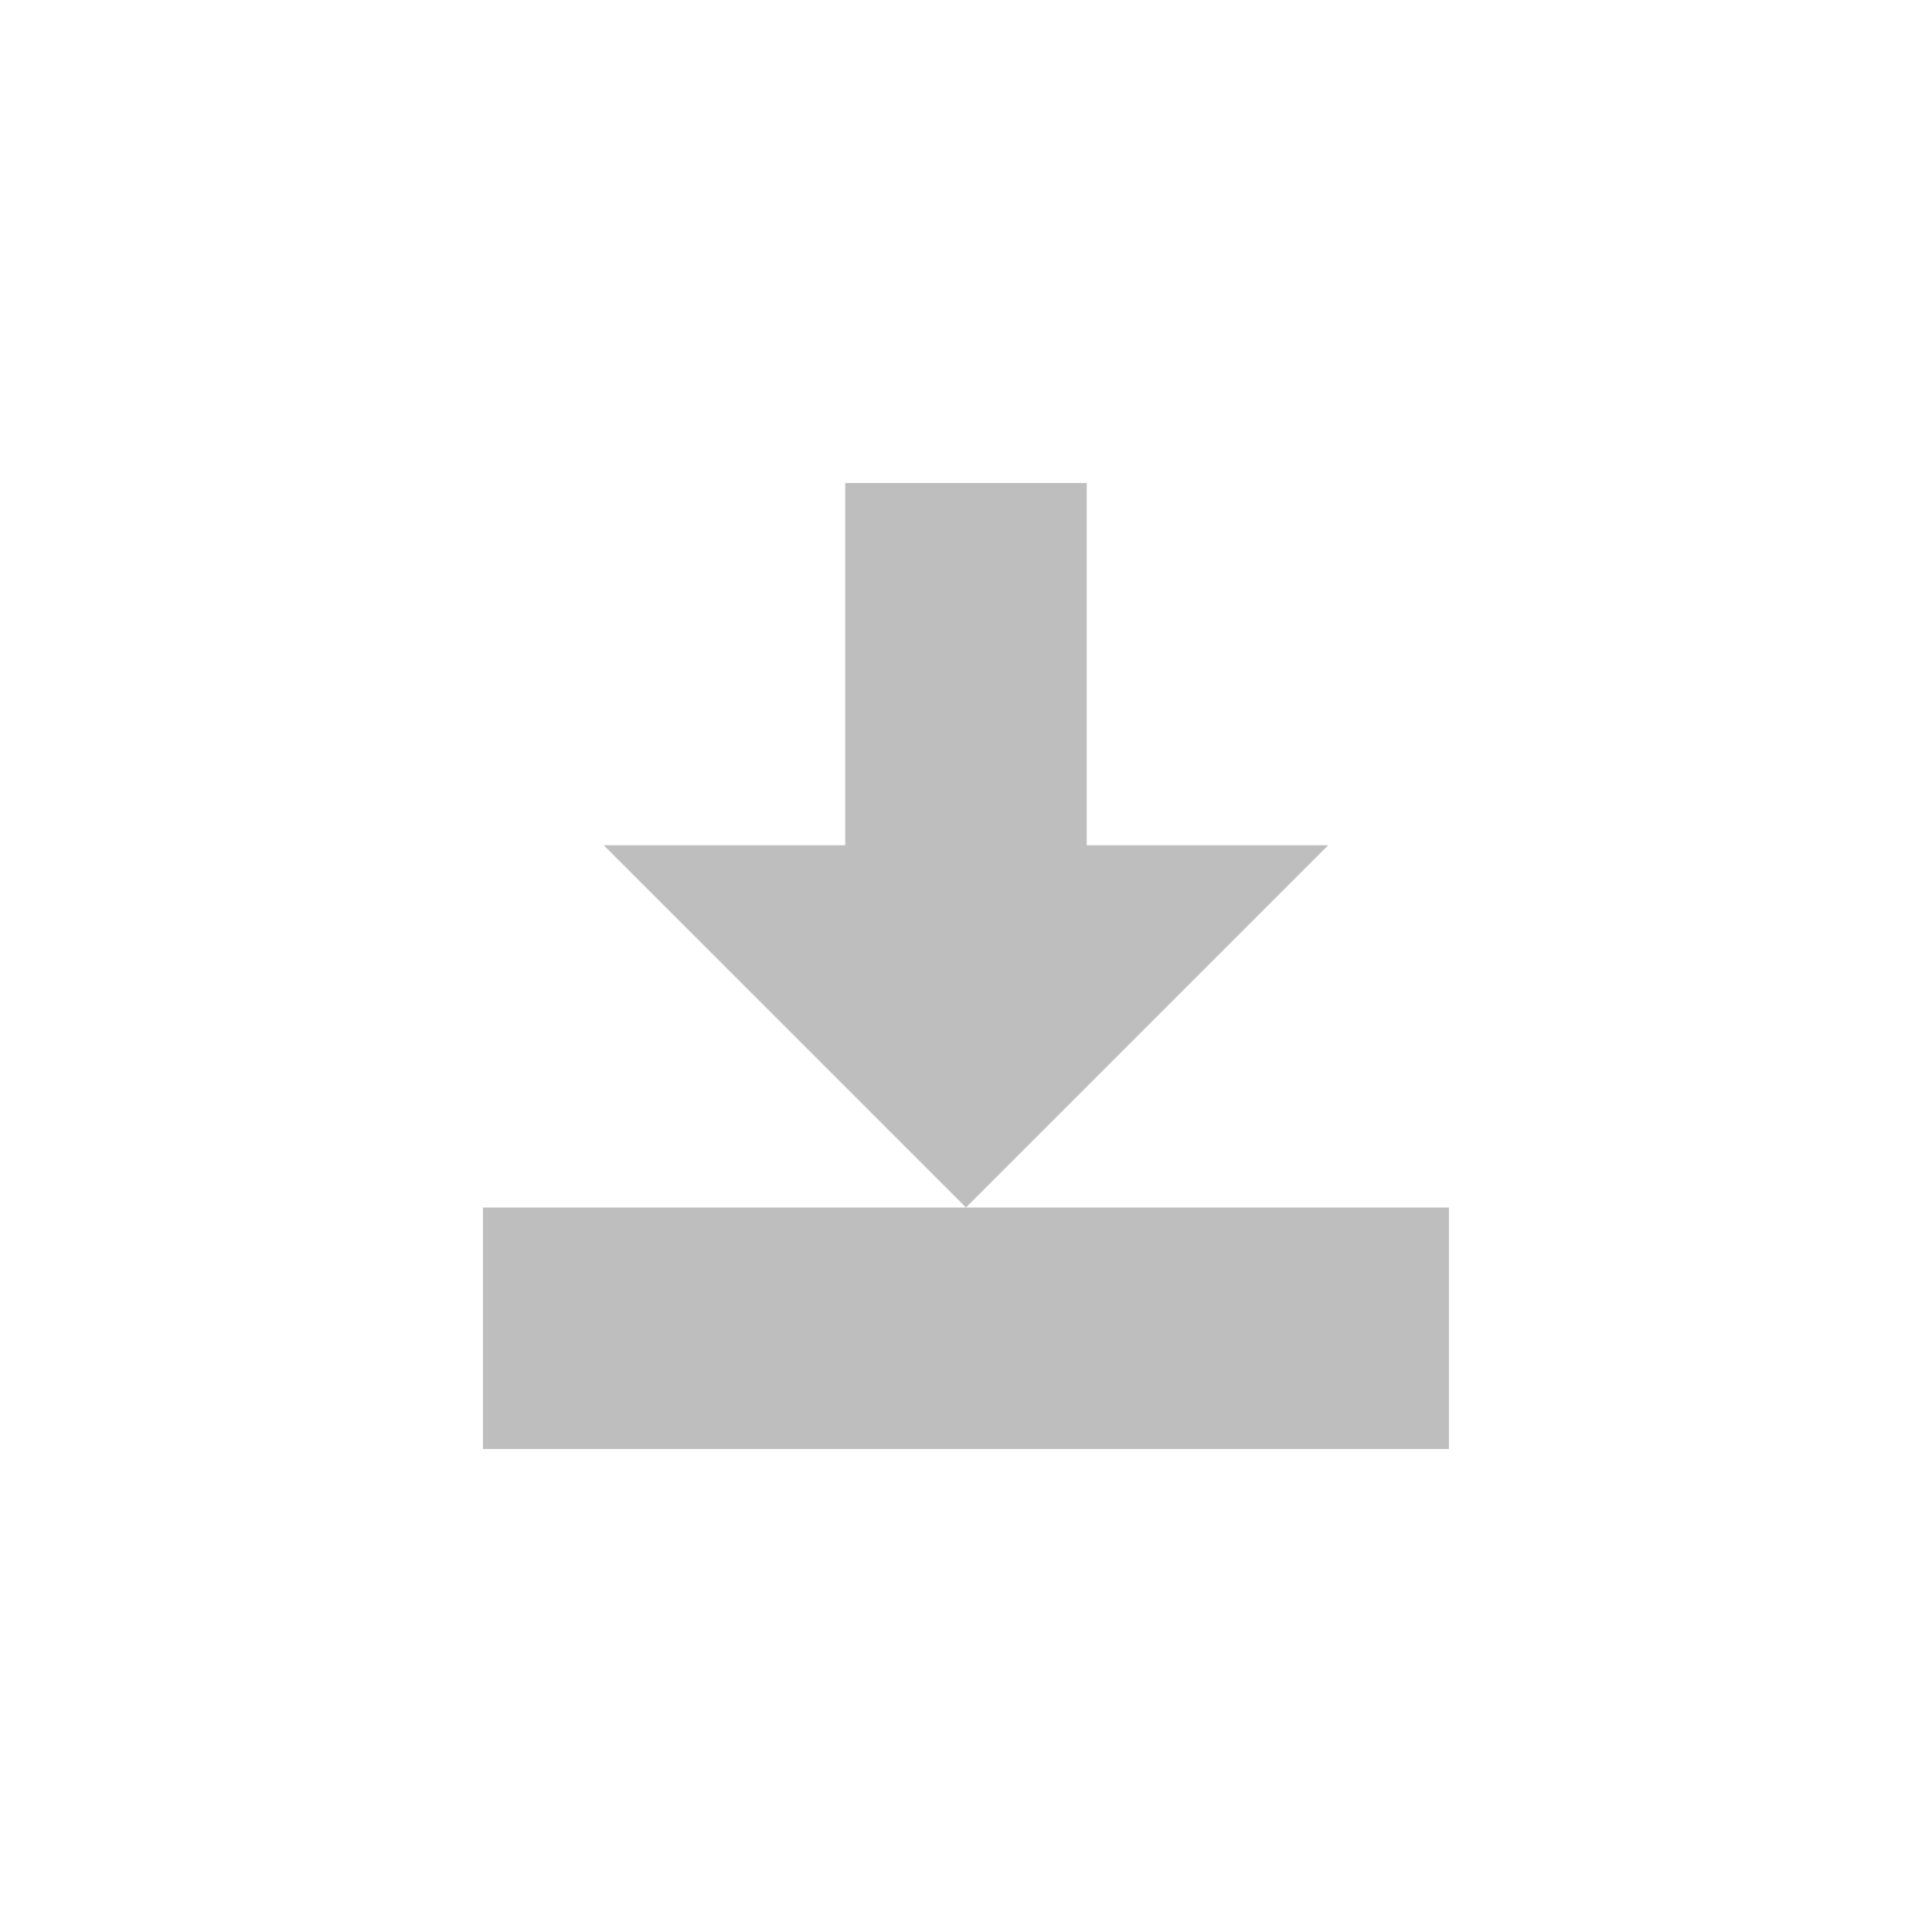
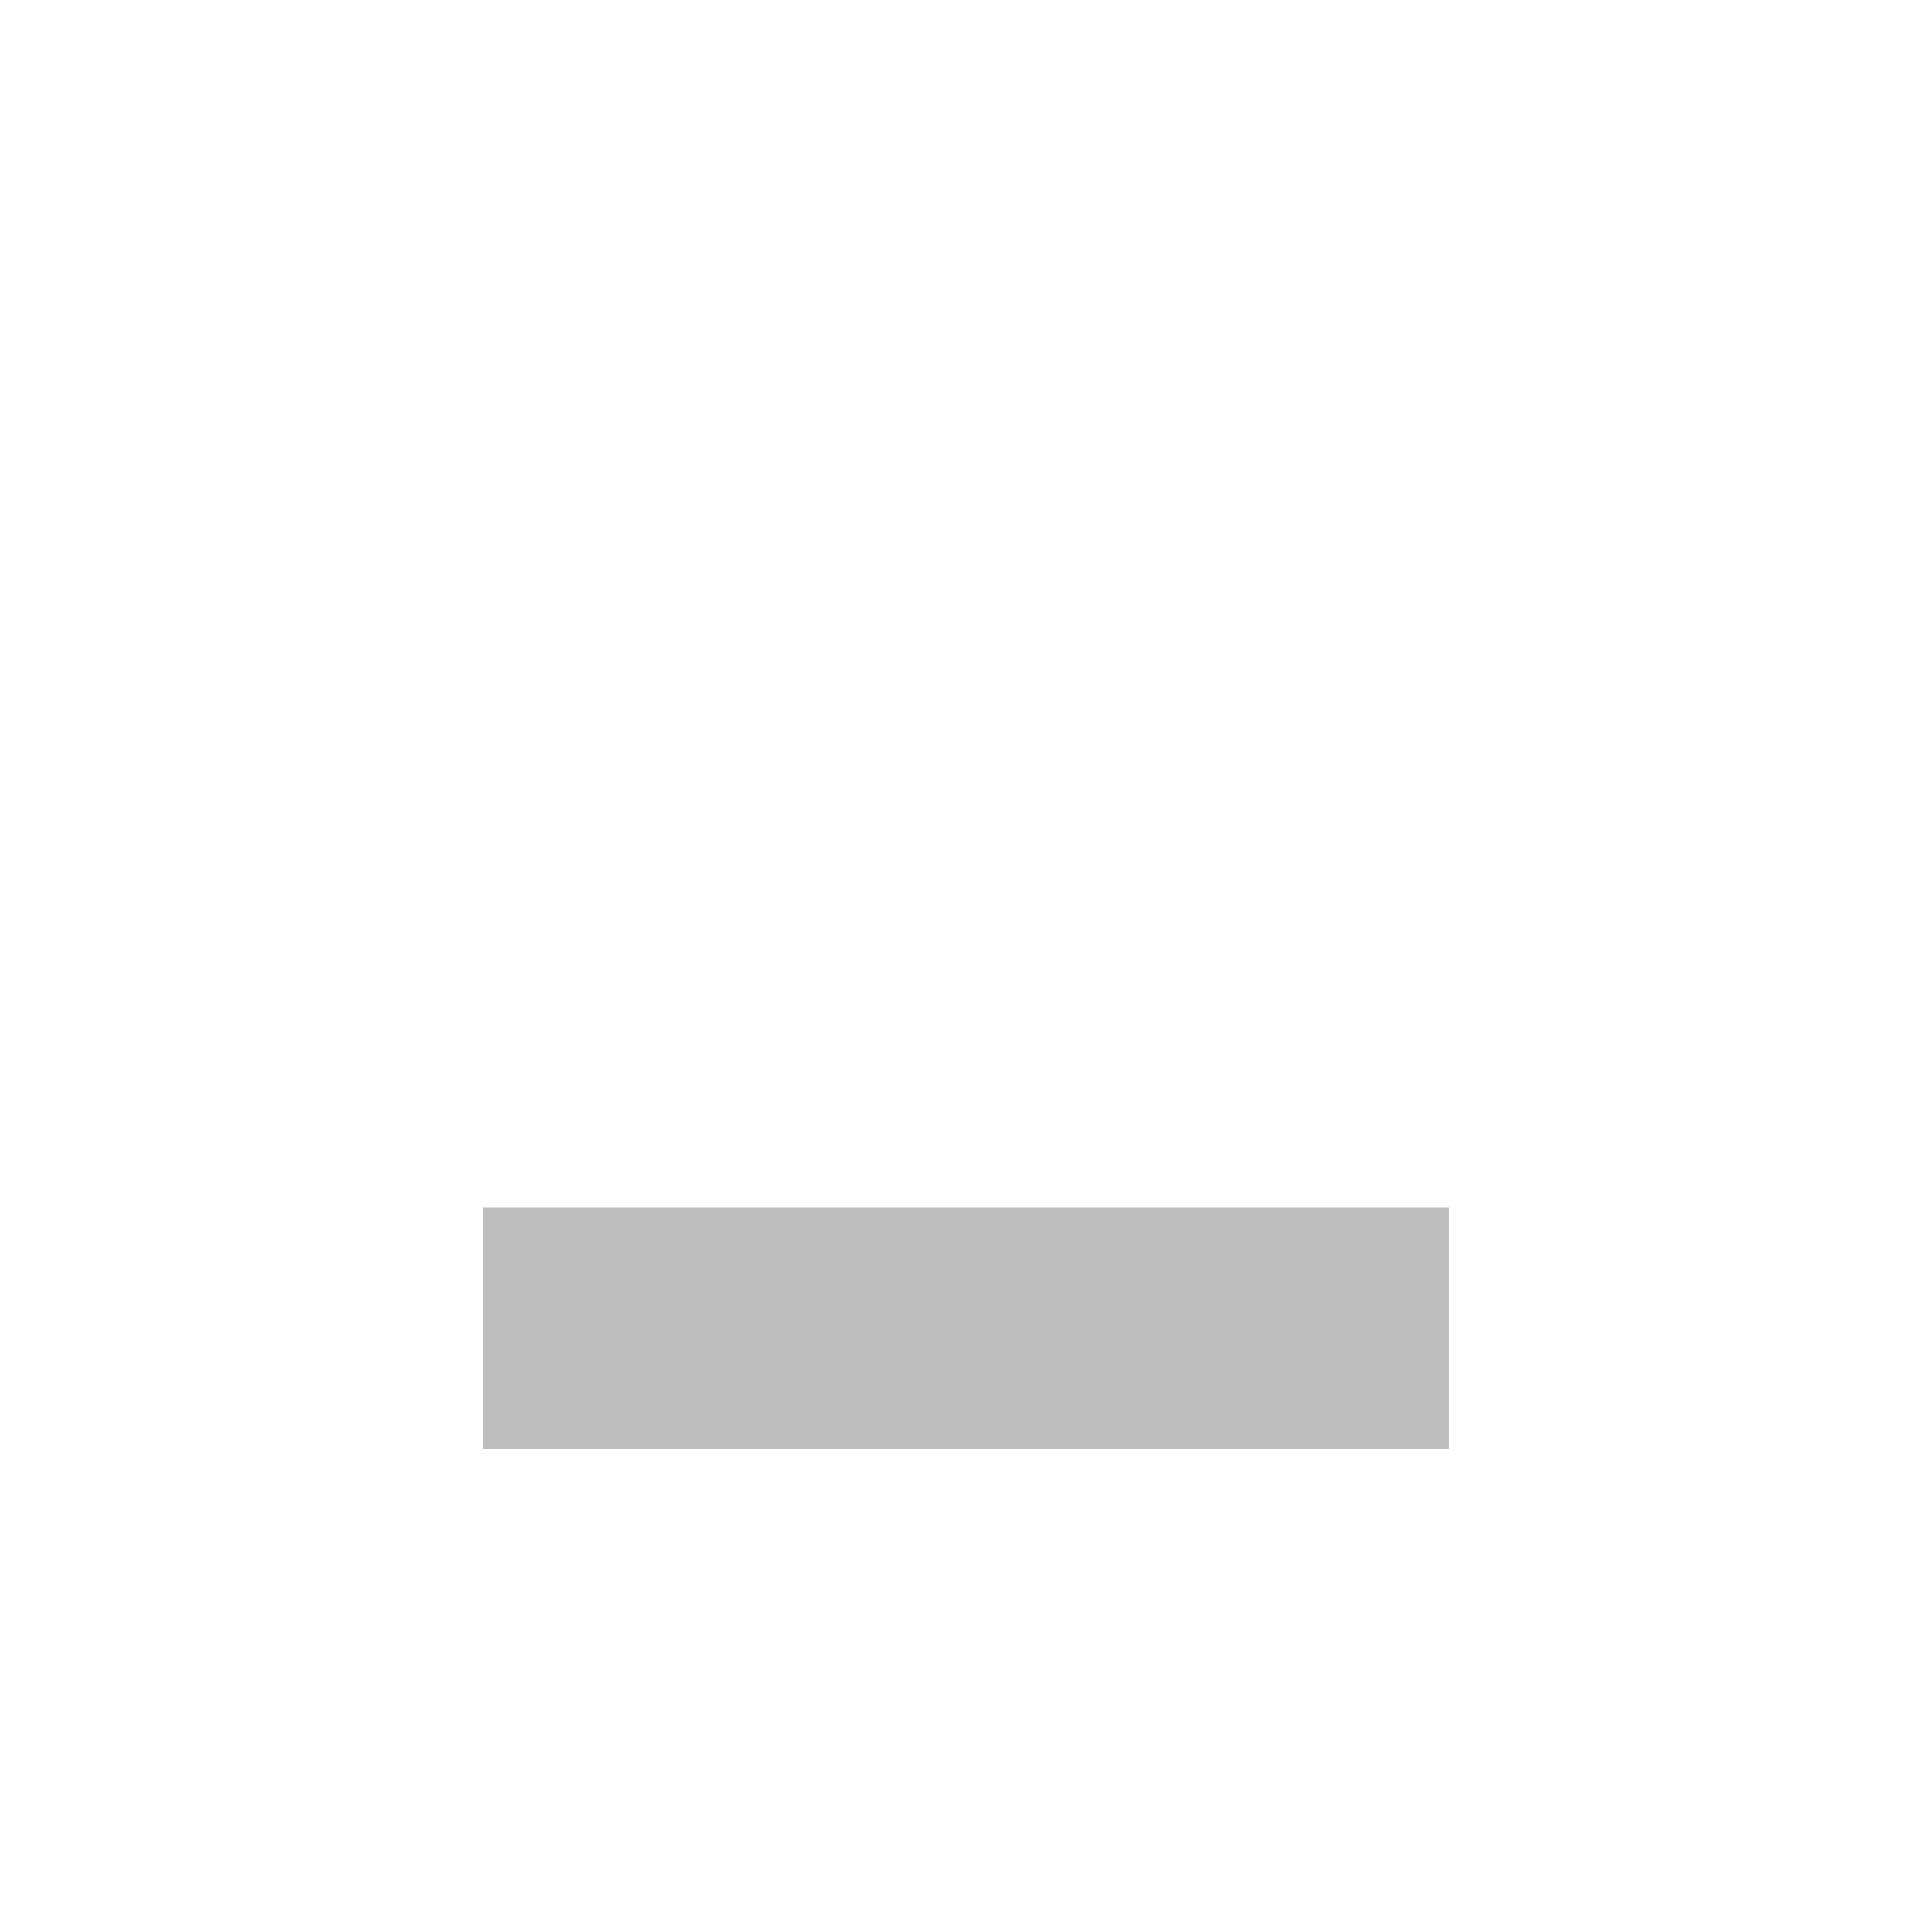
<svg xmlns="http://www.w3.org/2000/svg" xmlns:ns1="http://www.openswatchbook.org/uri/2009/osb" height="16" id="svg7384" style="enable-background:new" version="1.1" width="16">
  <defs id="defs7386">
    <linearGradient id="linearGradient5606" ns1:paint="solid">
      <stop id="stop5608" offset="0" style="stop-color:#000000;stop-opacity:1;" />
    </linearGradient>
    <filter color-interpolation-filters="sRGB" id="filter7554">
      <feBlend id="feBlend7556" in2="BackgroundImage" mode="darken" />
    </filter>
  </defs>
-   <g id="layer9" style="display:inline" transform="translate(-265.0002,-213)" />
-   <g id="layer10" style="display:inline;filter:url(#filter7554)" transform="translate(-265.0002,-213)" />
-   <g id="layer1" style="display:inline" transform="translate(-24,-830)" />
-   <g id="layer14" style="display:inline" transform="translate(-265.0002,-213)" />
-   <g id="layer15" style="display:inline" transform="translate(-265.0002,-213)" />
-   <g id="g71291" style="display:inline" transform="translate(-265.0002,-213)" />
-   <g id="layer2" style="display:inline" transform="translate(-24,-680)" />
-   <g id="g6058" style="display:inline" transform="translate(-24,-680)" />
-   <g id="layer12" style="display:inline" transform="translate(-265.0002,-213)">
-     <g id="g8247-6" style="display:inline" transform="translate(224.0002,-547)">
-       
-     </g>
-     <path d="m 272,217 0,3 -2,0 3,3 3,-3 -2,0 0,-3 -2,0 z m 1,6 -4,0 0,2 8,0 0,-2 -4,0 z" id="rect8269-3" style="color:#000000;fill:#bebebe;fill-opacity:1;fill-rule:evenodd;stroke:none;stroke-width:1;marker:none;visibility:visible;display:inline;overflow:visible;enable-background:accumulate" />
+   <g id="layer9" style="display:inline" transform="translate(-521.0002,31)" />
+   <g id="layer10" style="display:inline;filter:url(#filter7554)" transform="translate(-521.0002,31)" />
+   <g id="layer1" style="display:inline" transform="translate(-280,-586)" />
+   <g id="layer14" style="display:inline" transform="translate(-521.0002,31)" />
+   <g id="layer15" style="display:inline" transform="translate(-521.0002,31)" />
+   <g id="g71291" style="display:inline" transform="translate(-521.0002,31)" />
+   <g id="layer2" style="display:inline" transform="translate(-280,-436)" />
+   <g id="g6058" style="display:inline" transform="translate(-280,-436)" />
+   <g id="layer12" style="display:inline" transform="translate(-521.0002,31)">
+     <path d="m 529,-21 -4,0 0,2 8,0 0,-2 z" id="rect8269-3" style="color:#000000;fill:#bebebe;fill-opacity:1;fill-rule:evenodd;stroke:none;stroke-width:1;marker:none;visibility:visible;display:inline;overflow:visible;enable-background:accumulate" />
  </g>
</svg>
